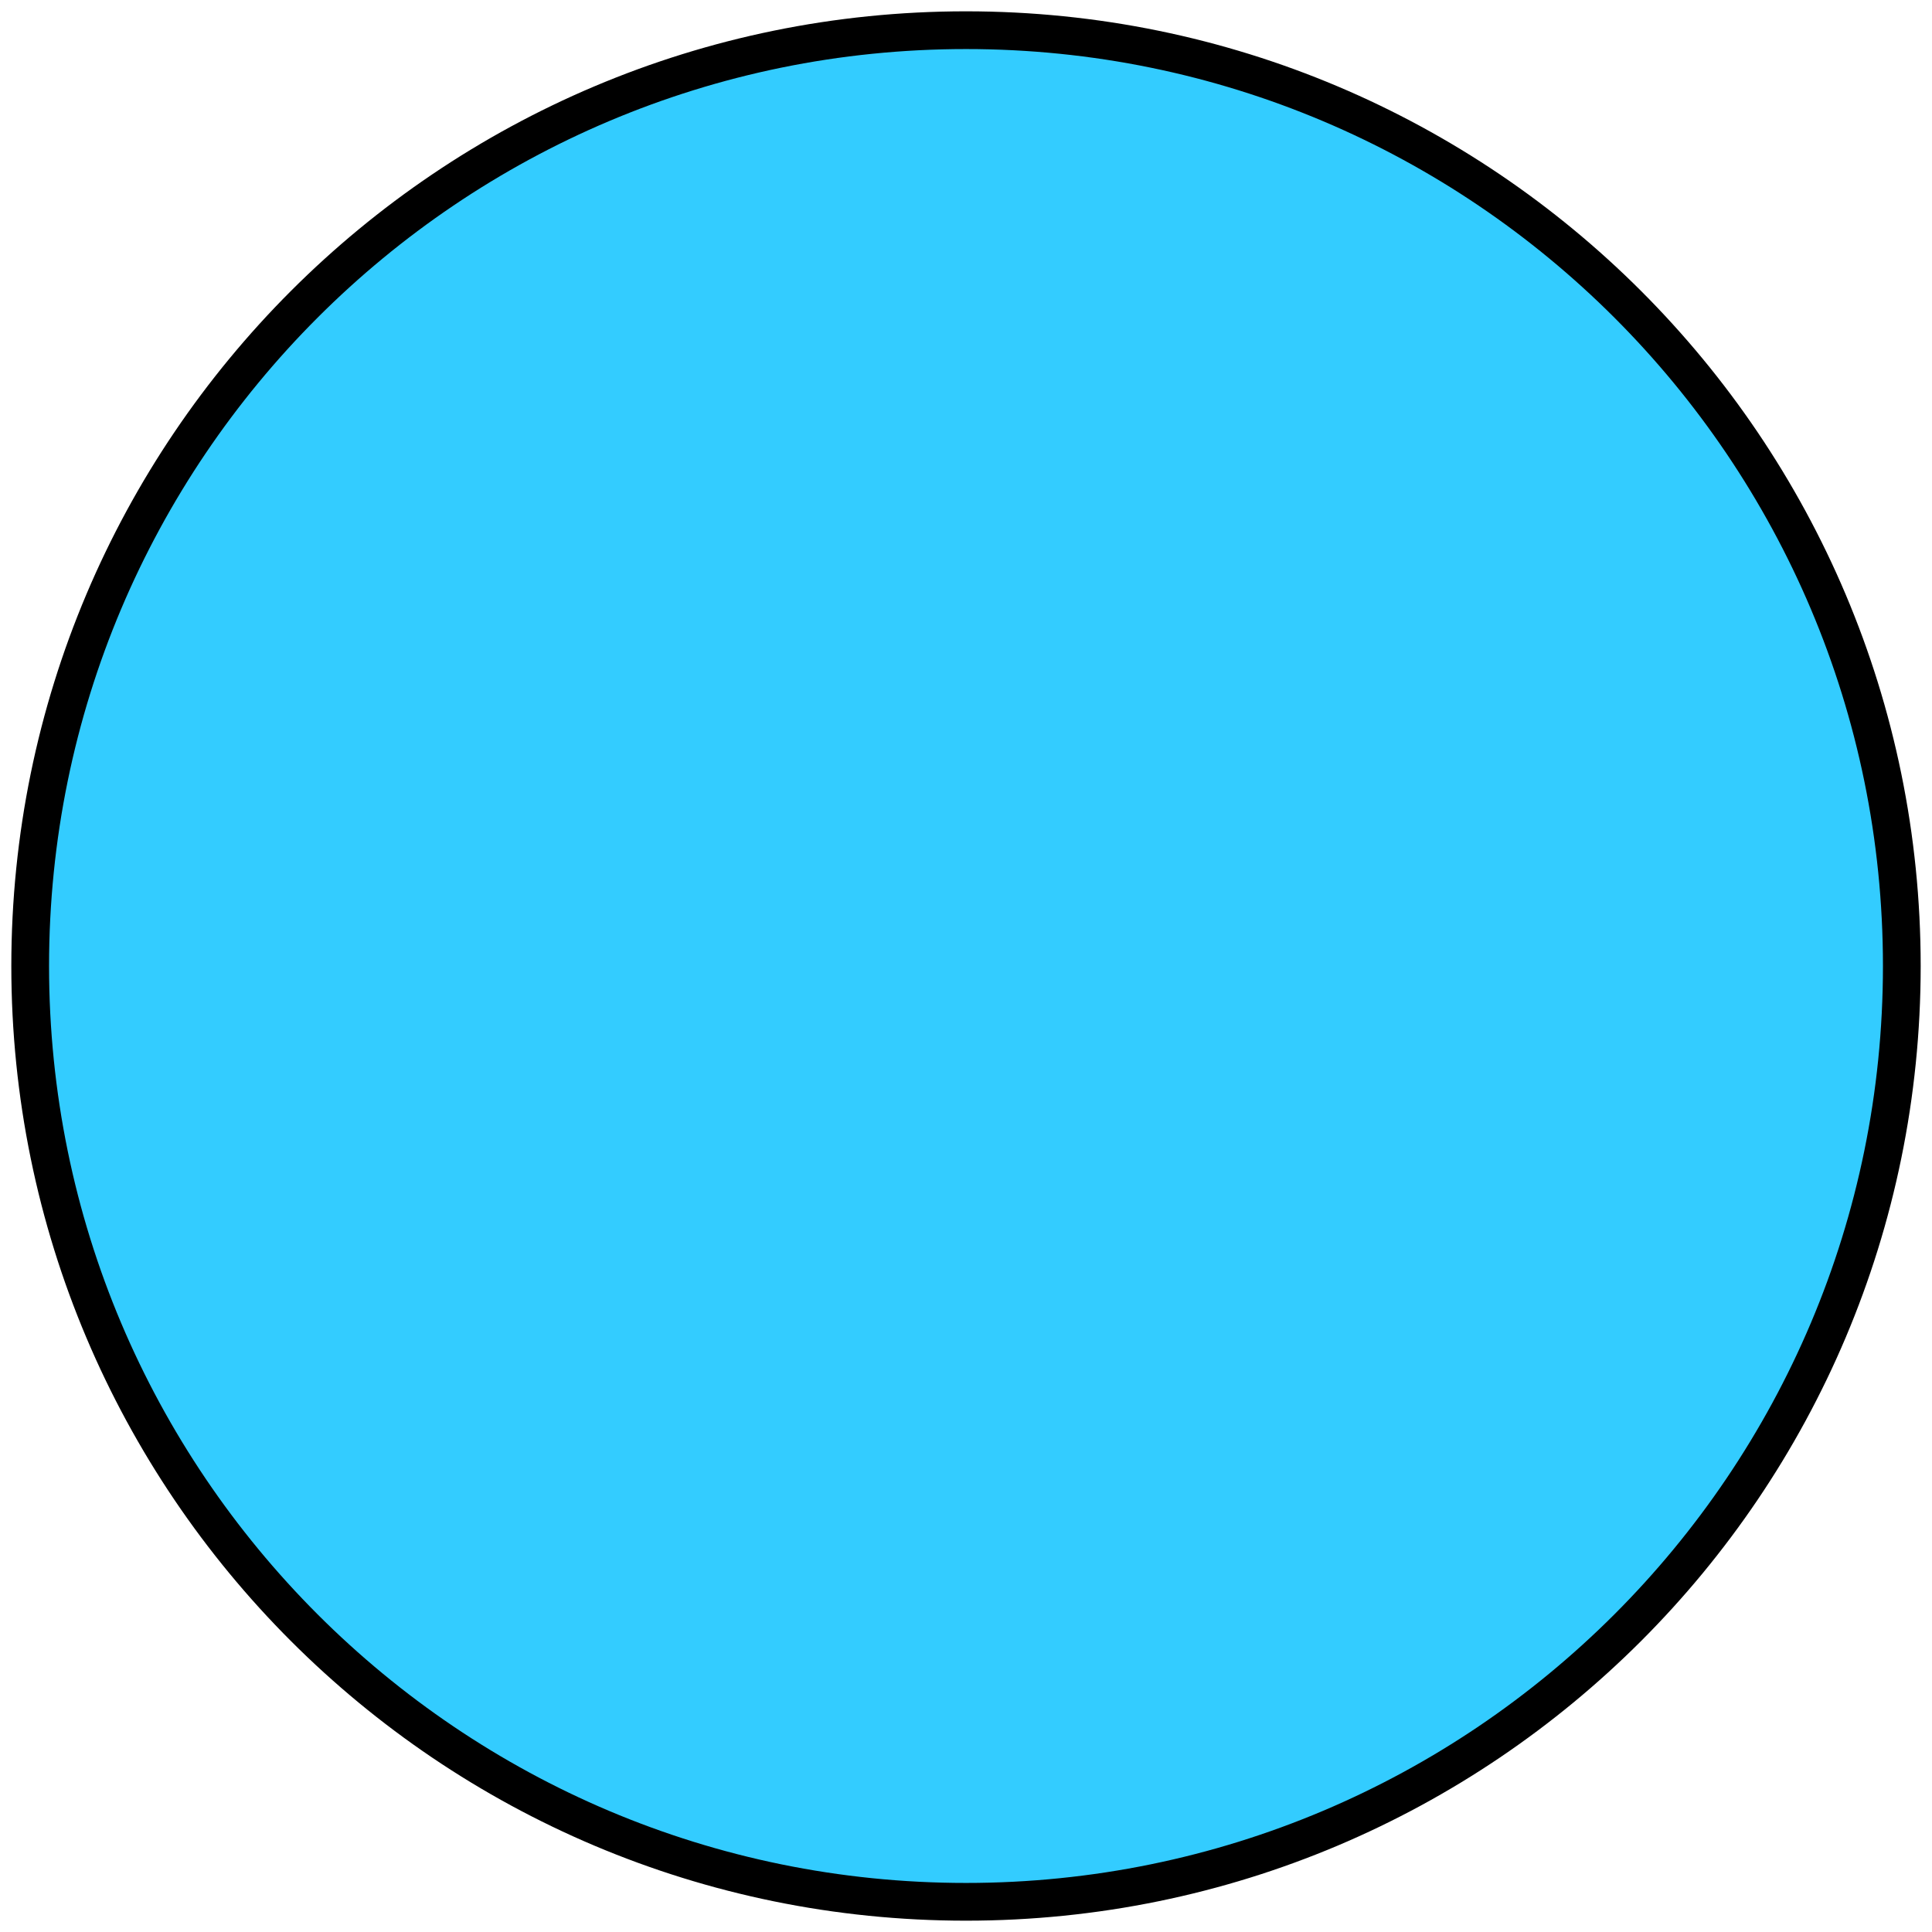
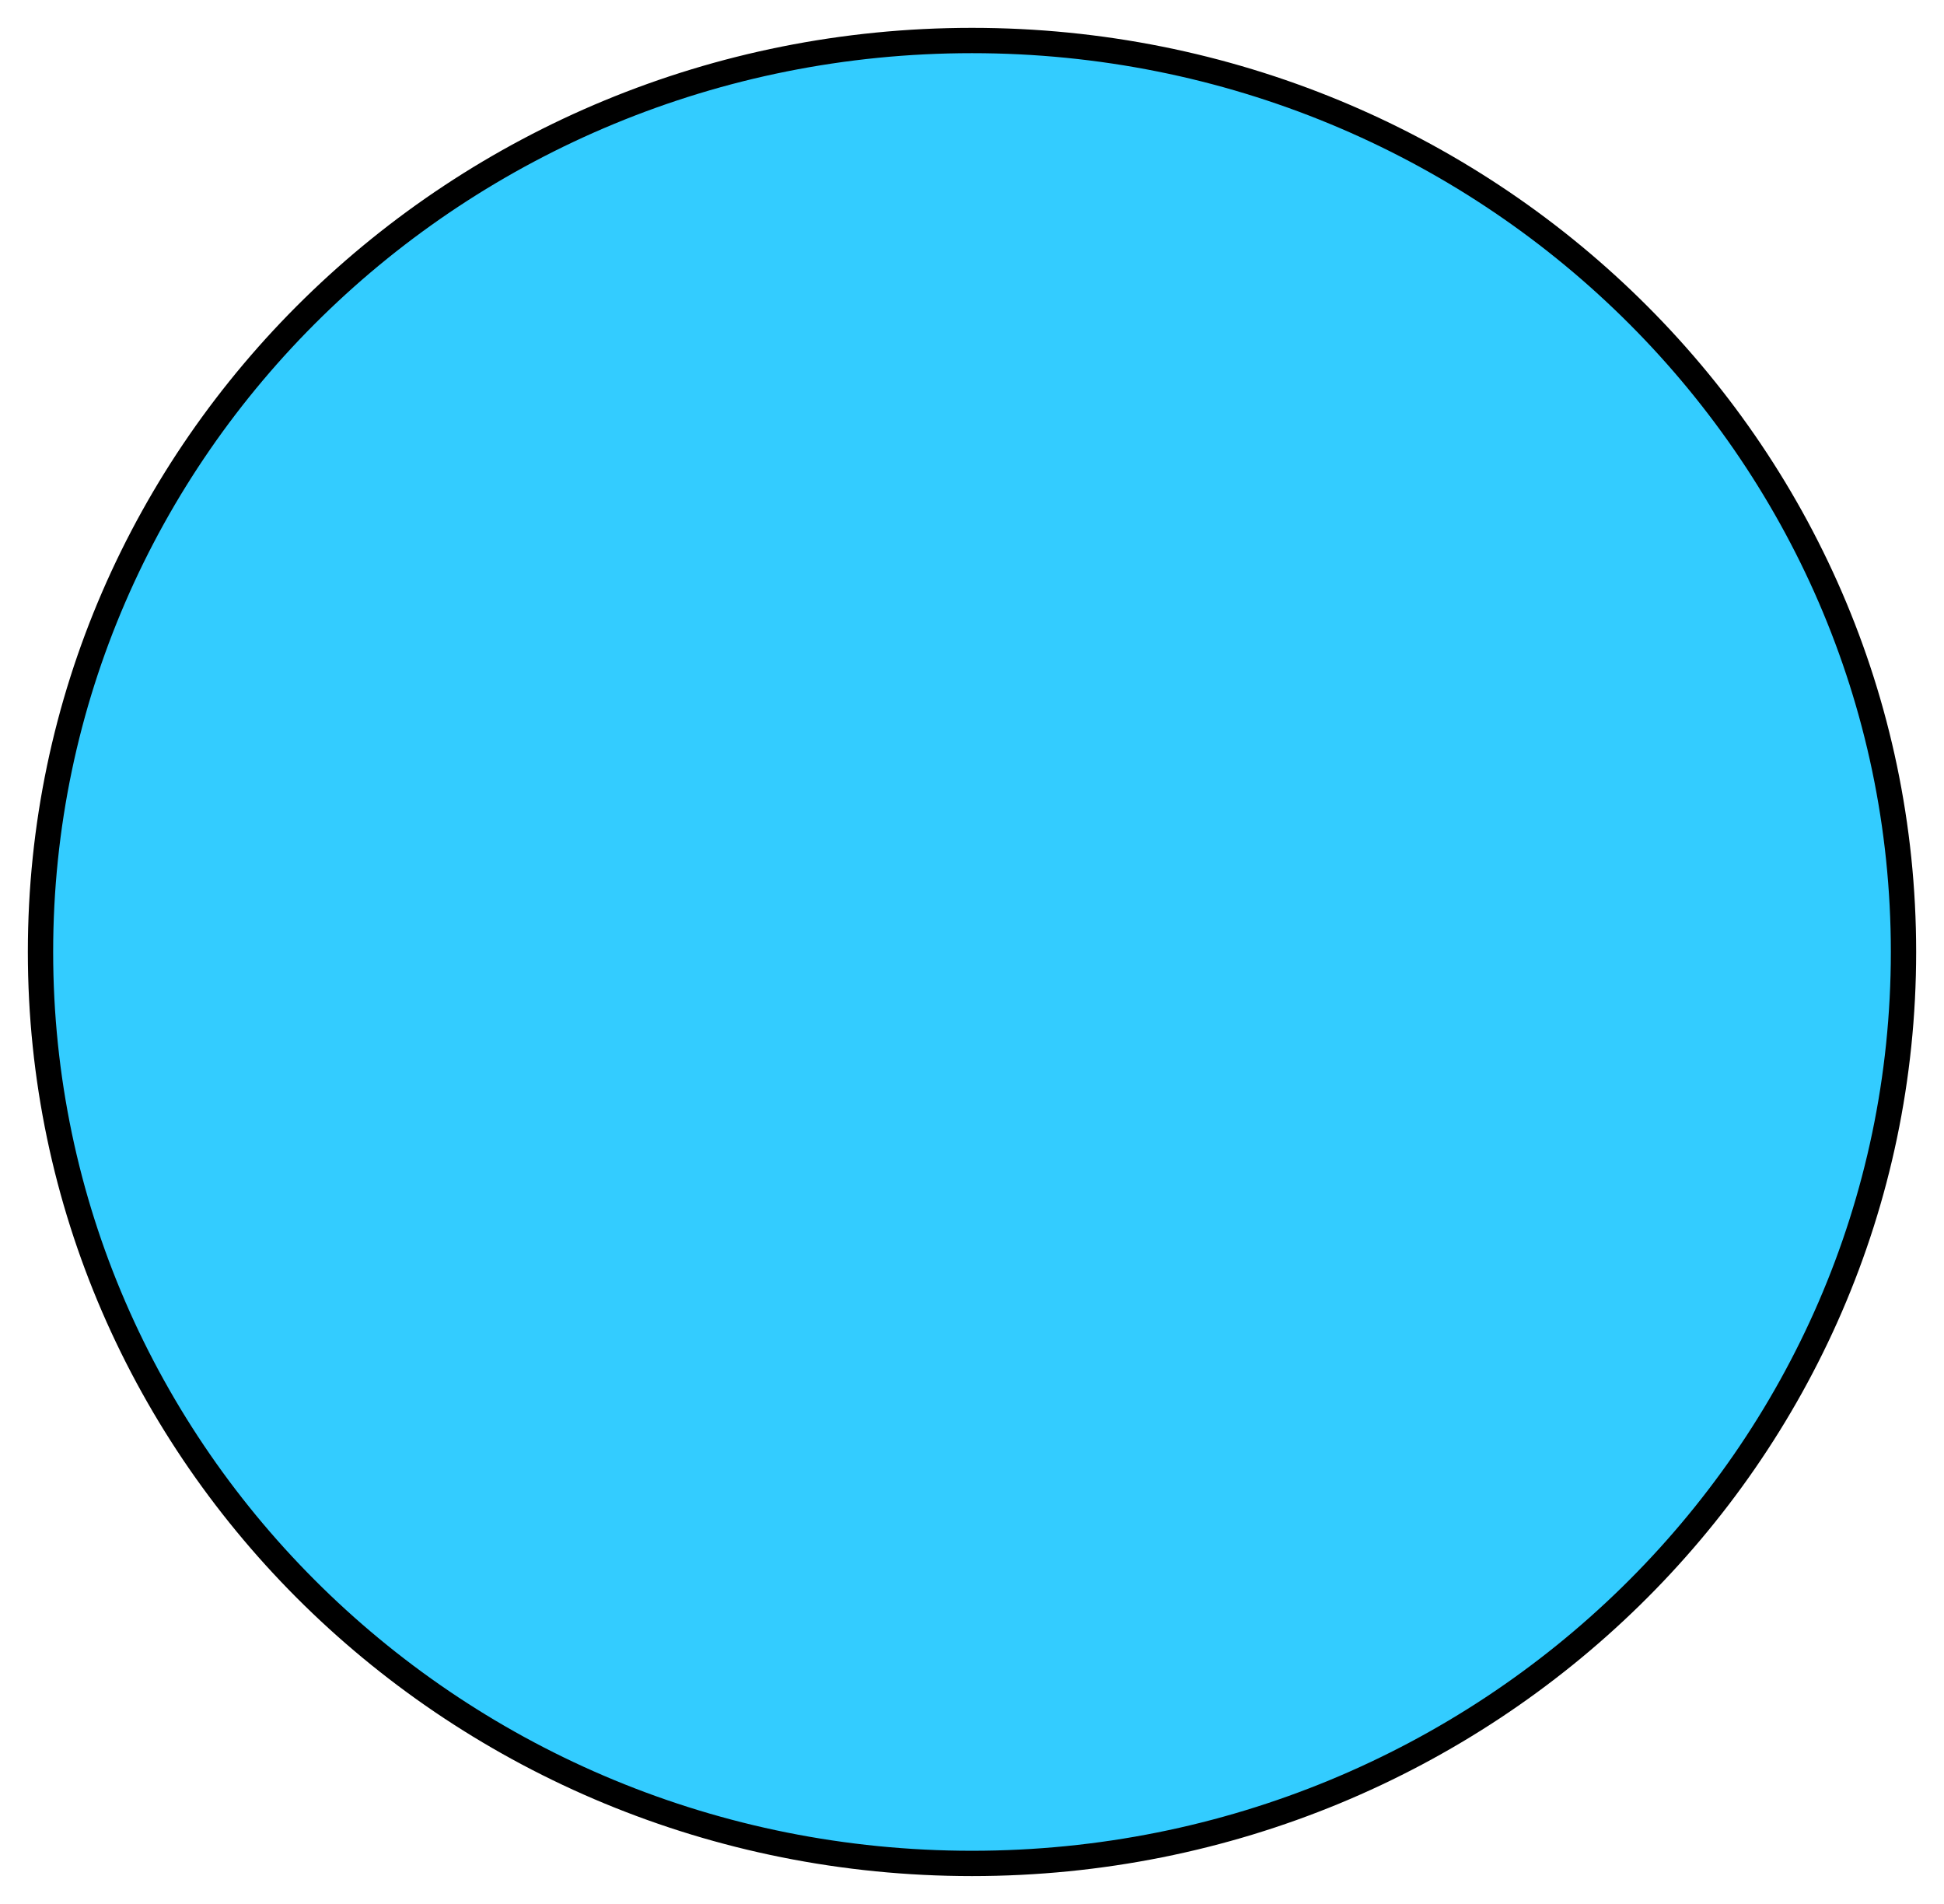
- <svg xmlns="http://www.w3.org/2000/svg" version="1.1" id="Layer_1" x="0px" y="0px" height="18px" width="18px" viewBox="-200.8 212.7 12.8 12.8" style="enable-background:new -200.8 212.7 12.8 12.8;" xml:space="preserve">
+ <svg xmlns="http://www.w3.org/2000/svg" version="1.1" id="Layer_1" x="0px" y="0px" viewBox="-417.4 432.9 19.2 18.8" style="enable-background:new -417.4 432.9 19.2 18.8;" xml:space="preserve">
  <style type="text/css">
	.st0{fill:#33CCFF;stroke:#000000;stroke-width:0.25;stroke-miterlimit:10;}
</style>
-   <circle class="st0" cx="-194.4" cy="219.1" r="6.2" />
+   <ellipse class="st0" cx="-407.8" cy="442.3" rx="9.2" ry="9" />
</svg>
